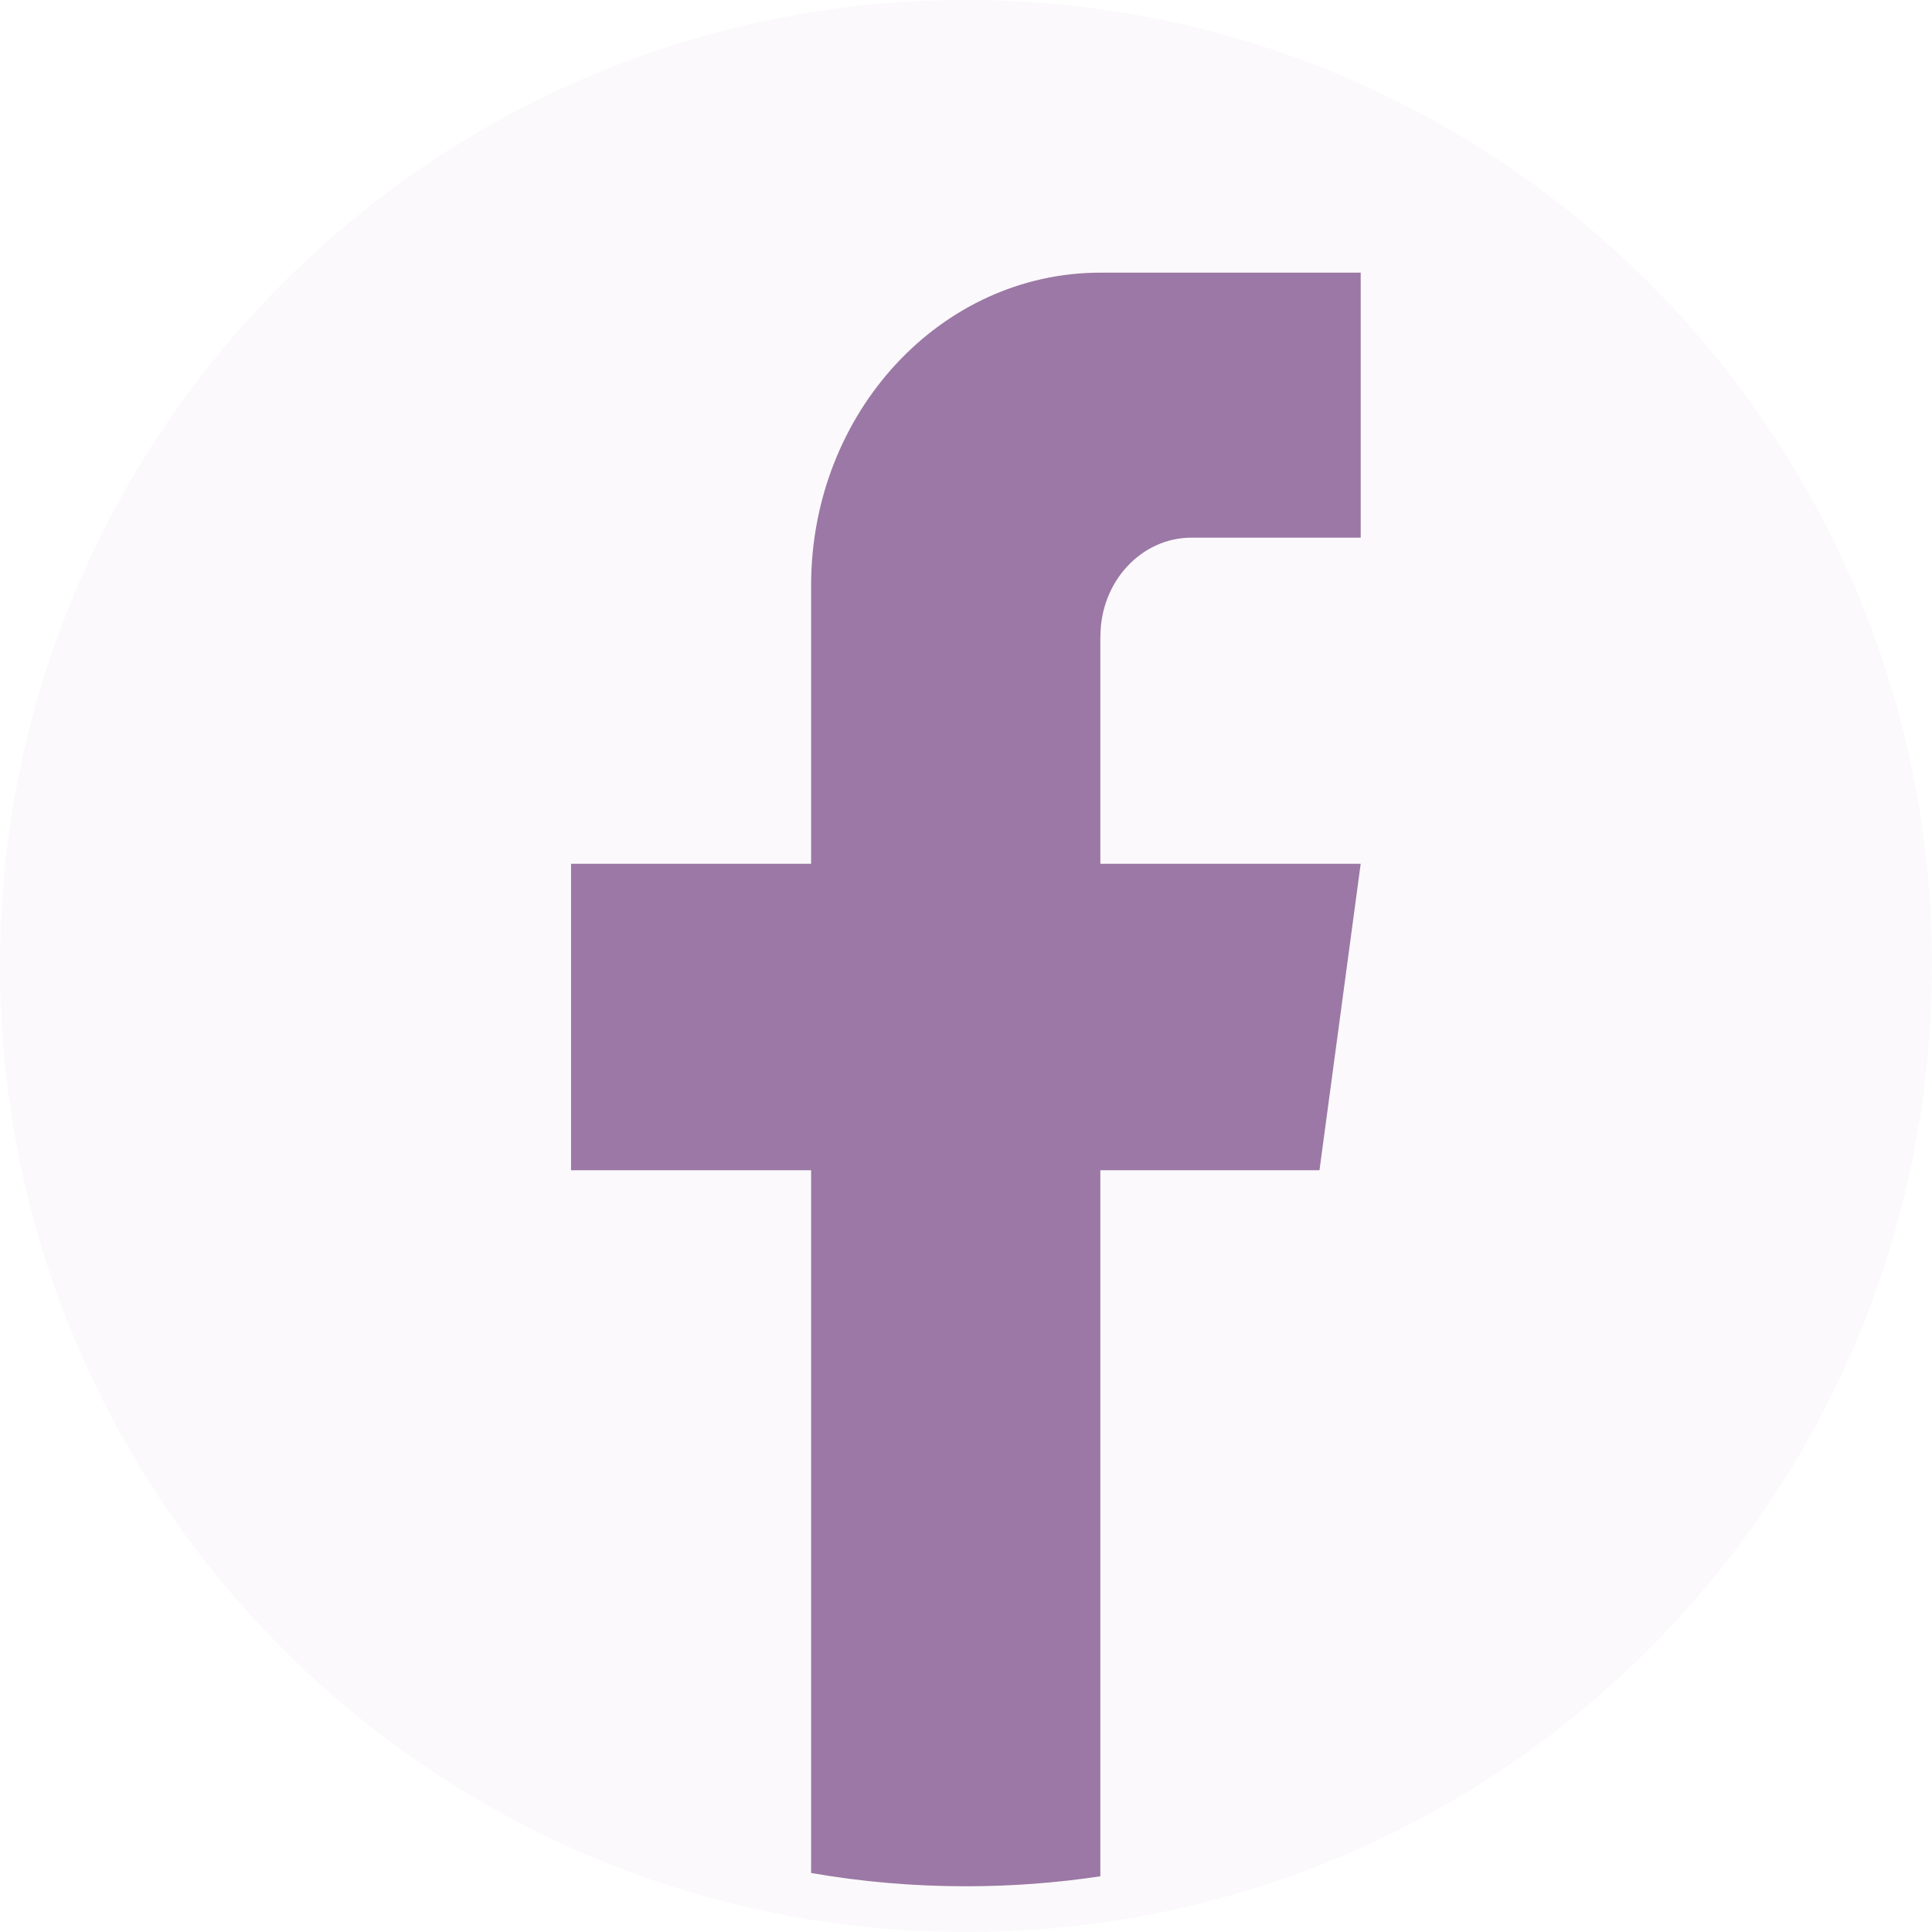
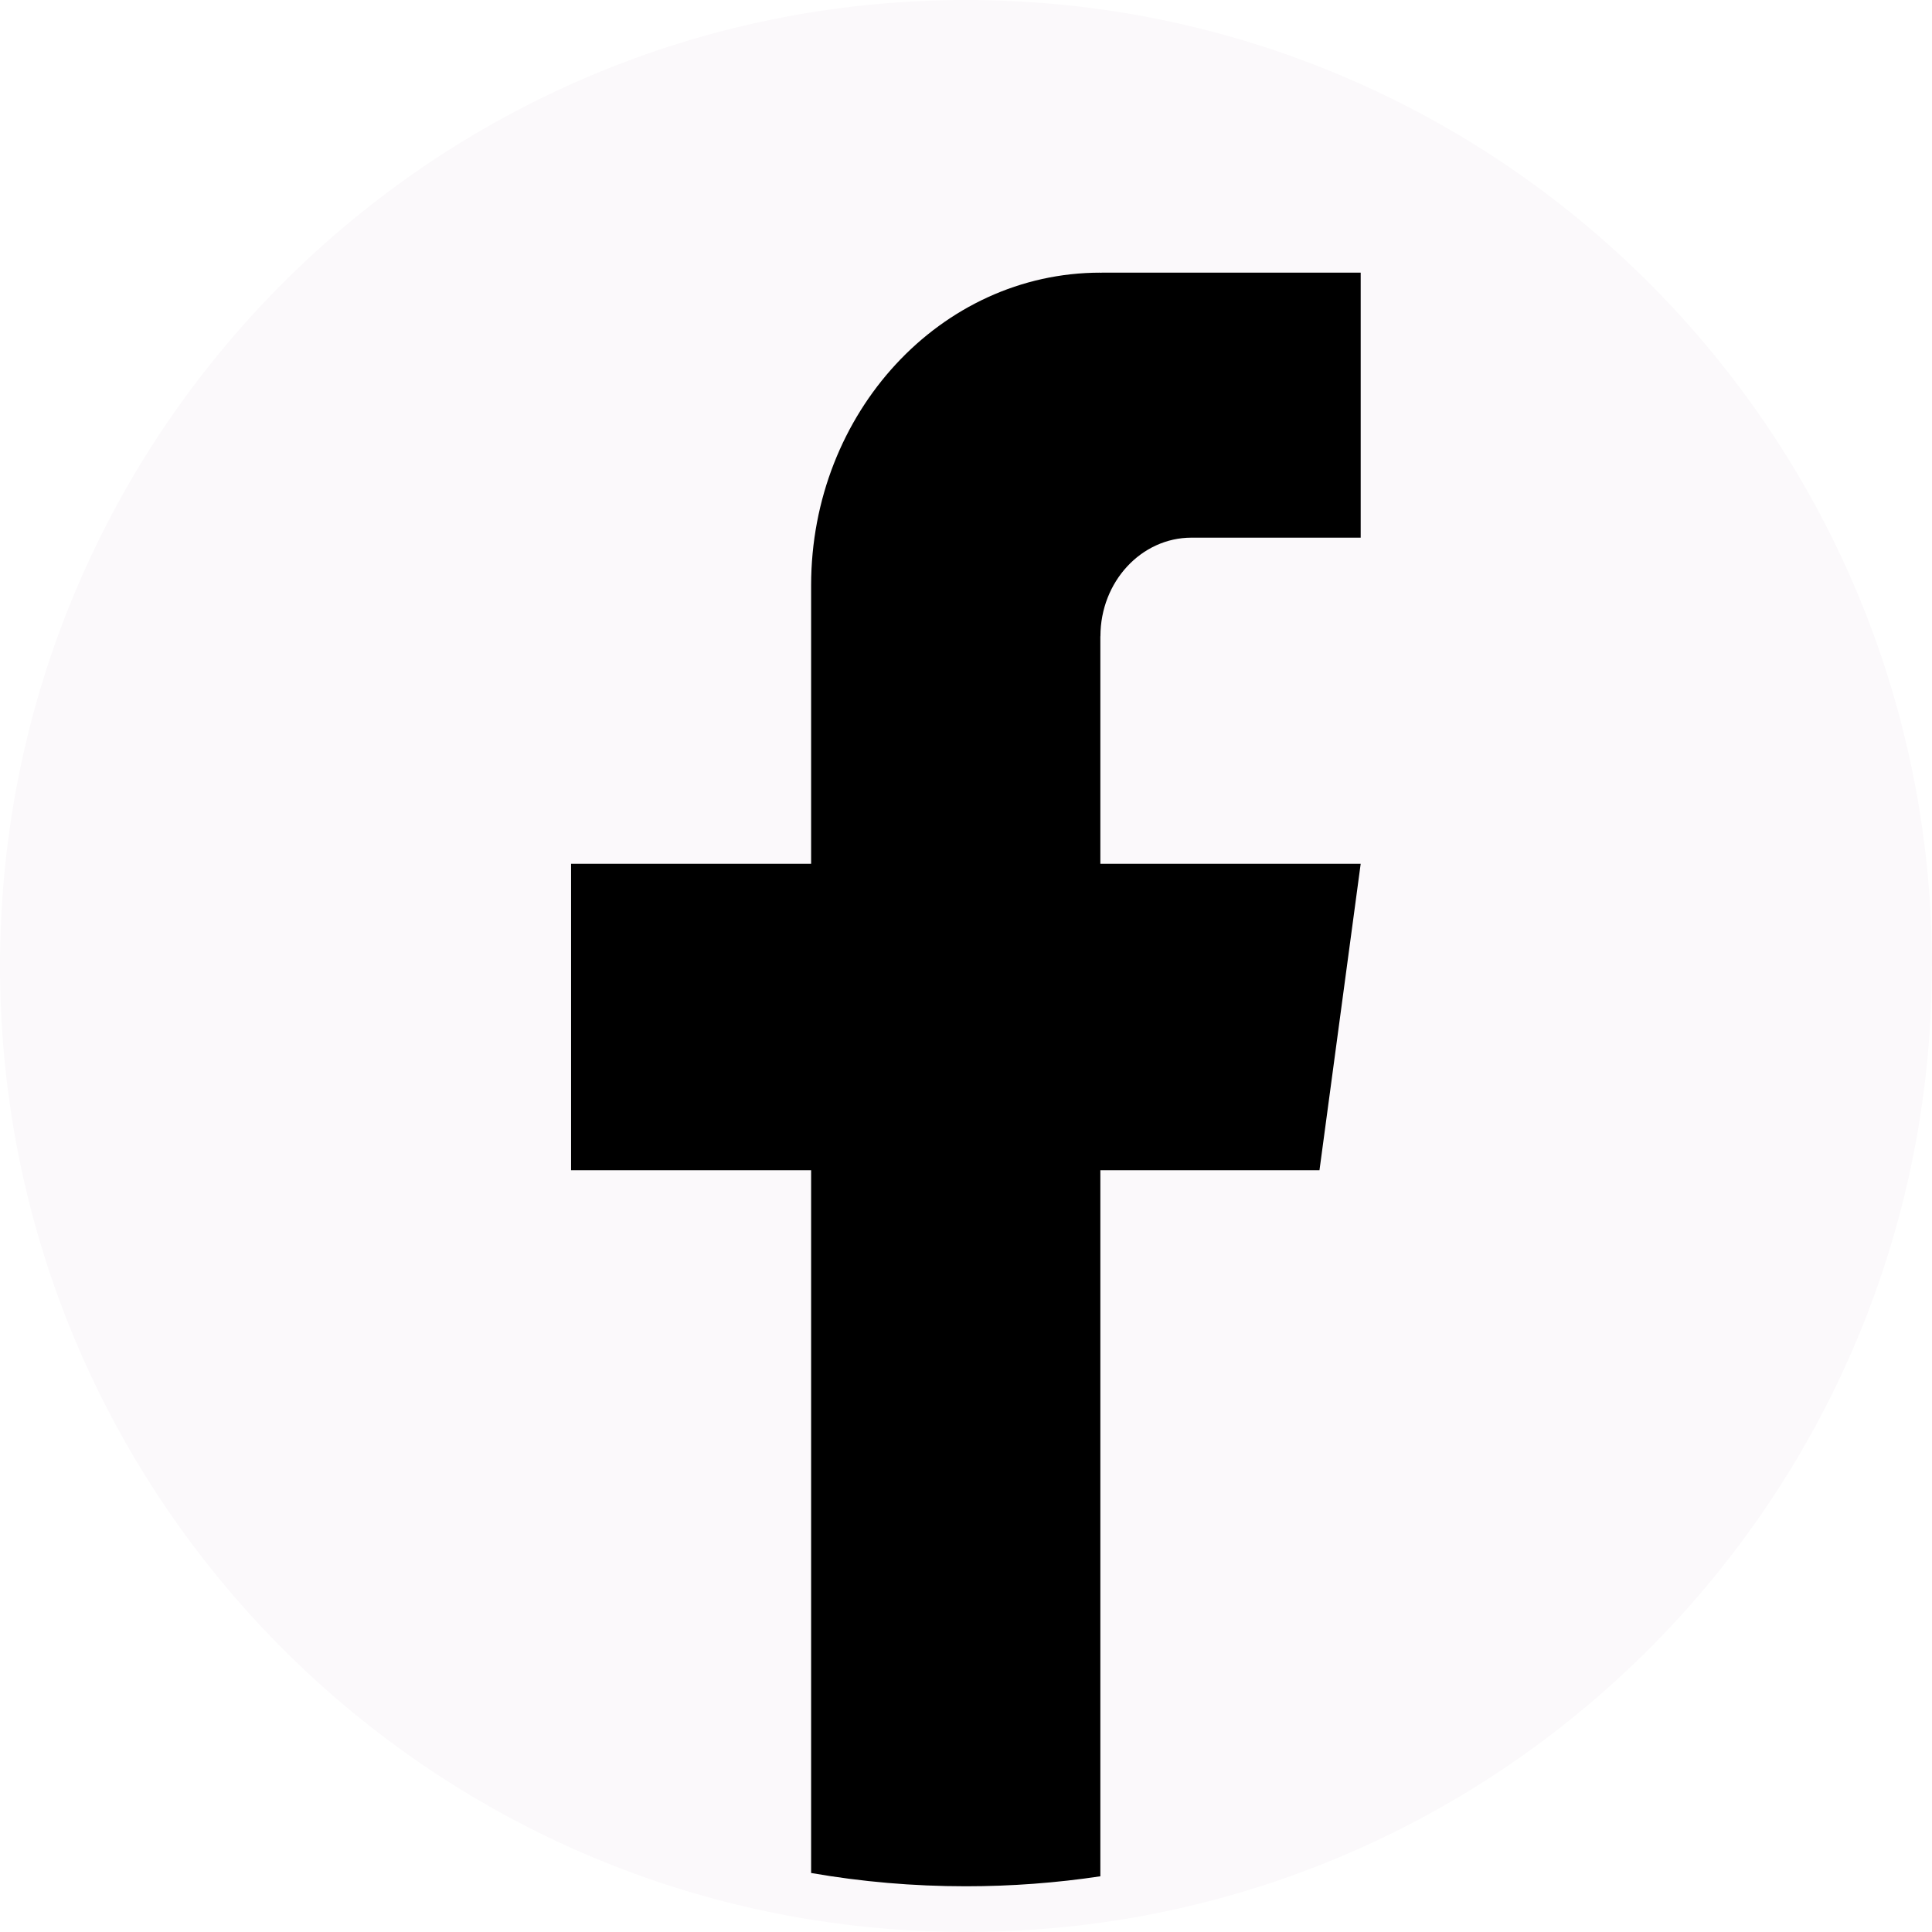
<svg xmlns="http://www.w3.org/2000/svg" width="24" height="24" viewBox="0 0 24 24" fill="none">
  <path d="M23.998 12C23.998 18.061 19.506 23.072 13.67 23.885C13.124 23.96 12.566 24 11.999 24C11.345 24 10.703 23.948 10.077 23.847C4.364 22.927 0 17.973 0 12C0 5.373 5.373 0 12 0C18.627 0 24 5.373 24 12H23.998Z" fill="#FBF9FB" />
-   <path d="M13.669 7.904V10.73H16.903L16.391 14.537H13.669V23.308C13.123 23.39 12.565 23.432 11.998 23.432C11.344 23.432 10.702 23.376 10.076 23.267V14.537H7.094V10.73H10.076V7.272C10.076 5.127 11.685 3.387 13.67 3.387V3.389C13.676 3.389 13.681 3.387 13.687 3.387H16.903V6.679H14.801C14.177 6.679 13.67 7.227 13.67 7.903L13.669 7.904Z" fill="#9B78A5" />
+   <path d="M13.669 7.904V10.73H16.903L16.391 14.537H13.669V23.308C13.123 23.39 12.565 23.432 11.998 23.432C11.344 23.432 10.702 23.376 10.076 23.267V14.537H7.094V10.73H10.076V7.272C10.076 5.127 11.685 3.387 13.67 3.387V3.389C13.676 3.389 13.681 3.387 13.687 3.387H16.903V6.679H14.801C14.177 6.679 13.67 7.227 13.67 7.903L13.669 7.904Z" fill="currentColor" />
</svg>
